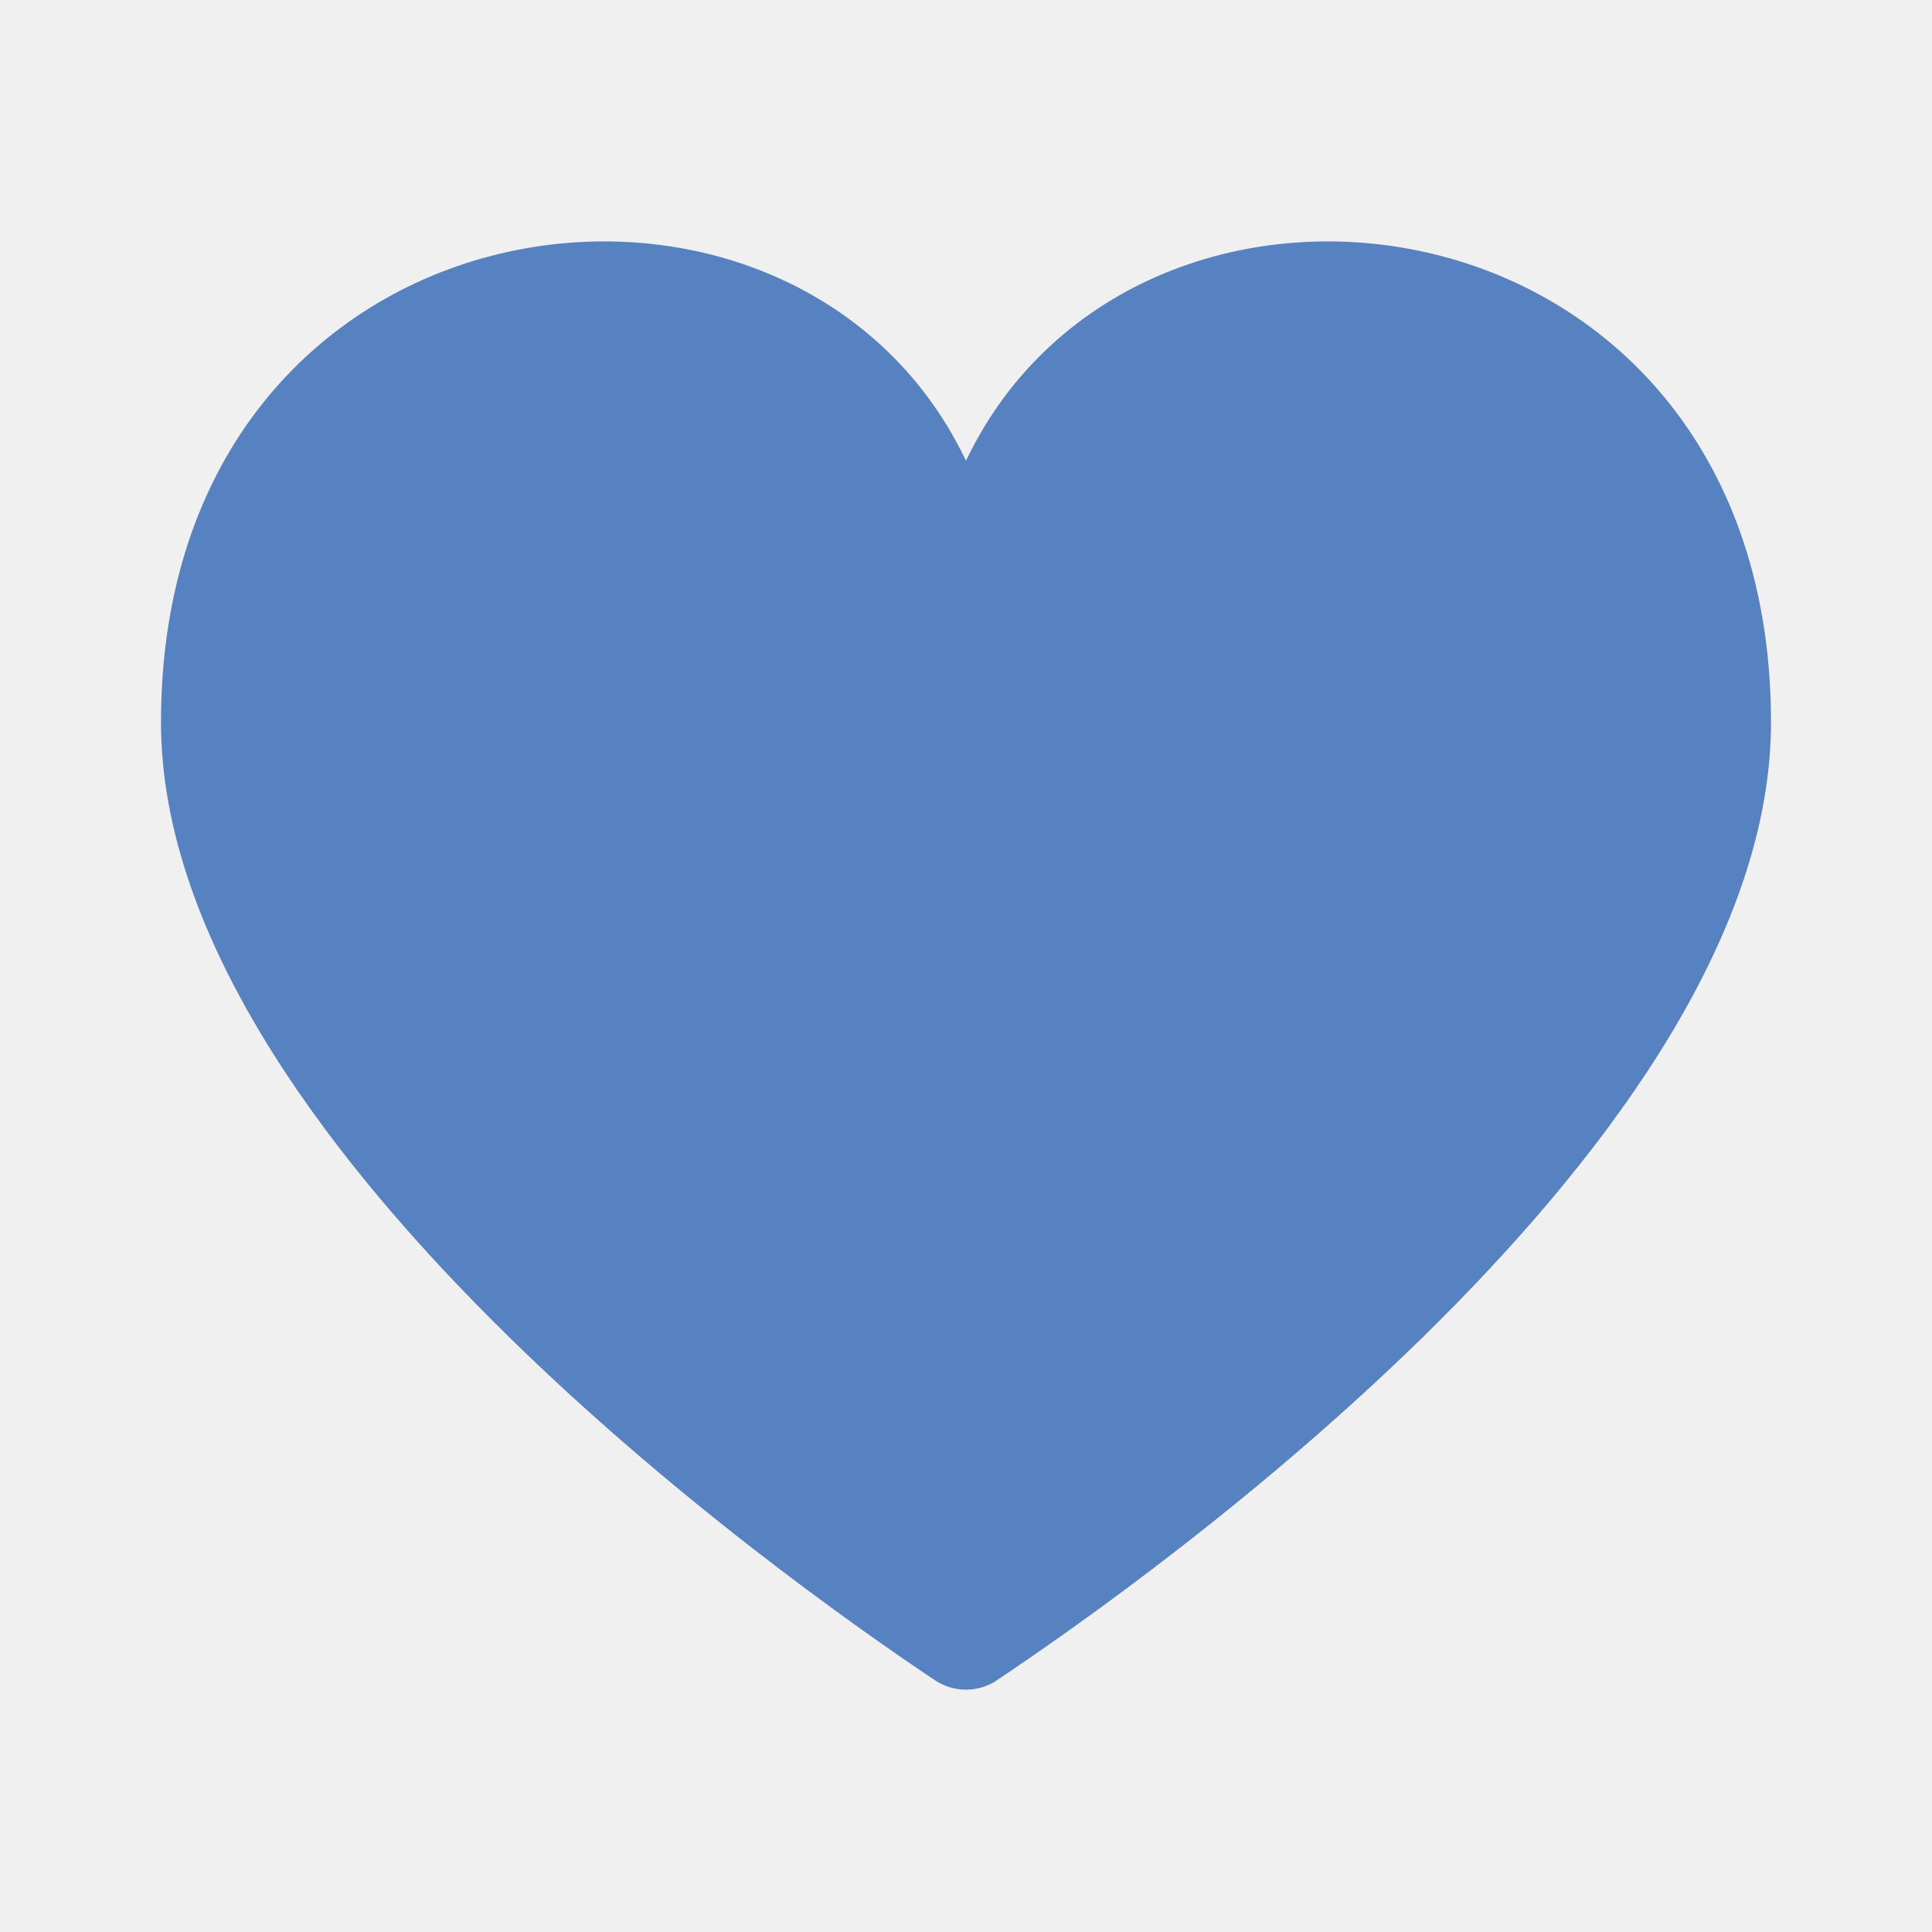
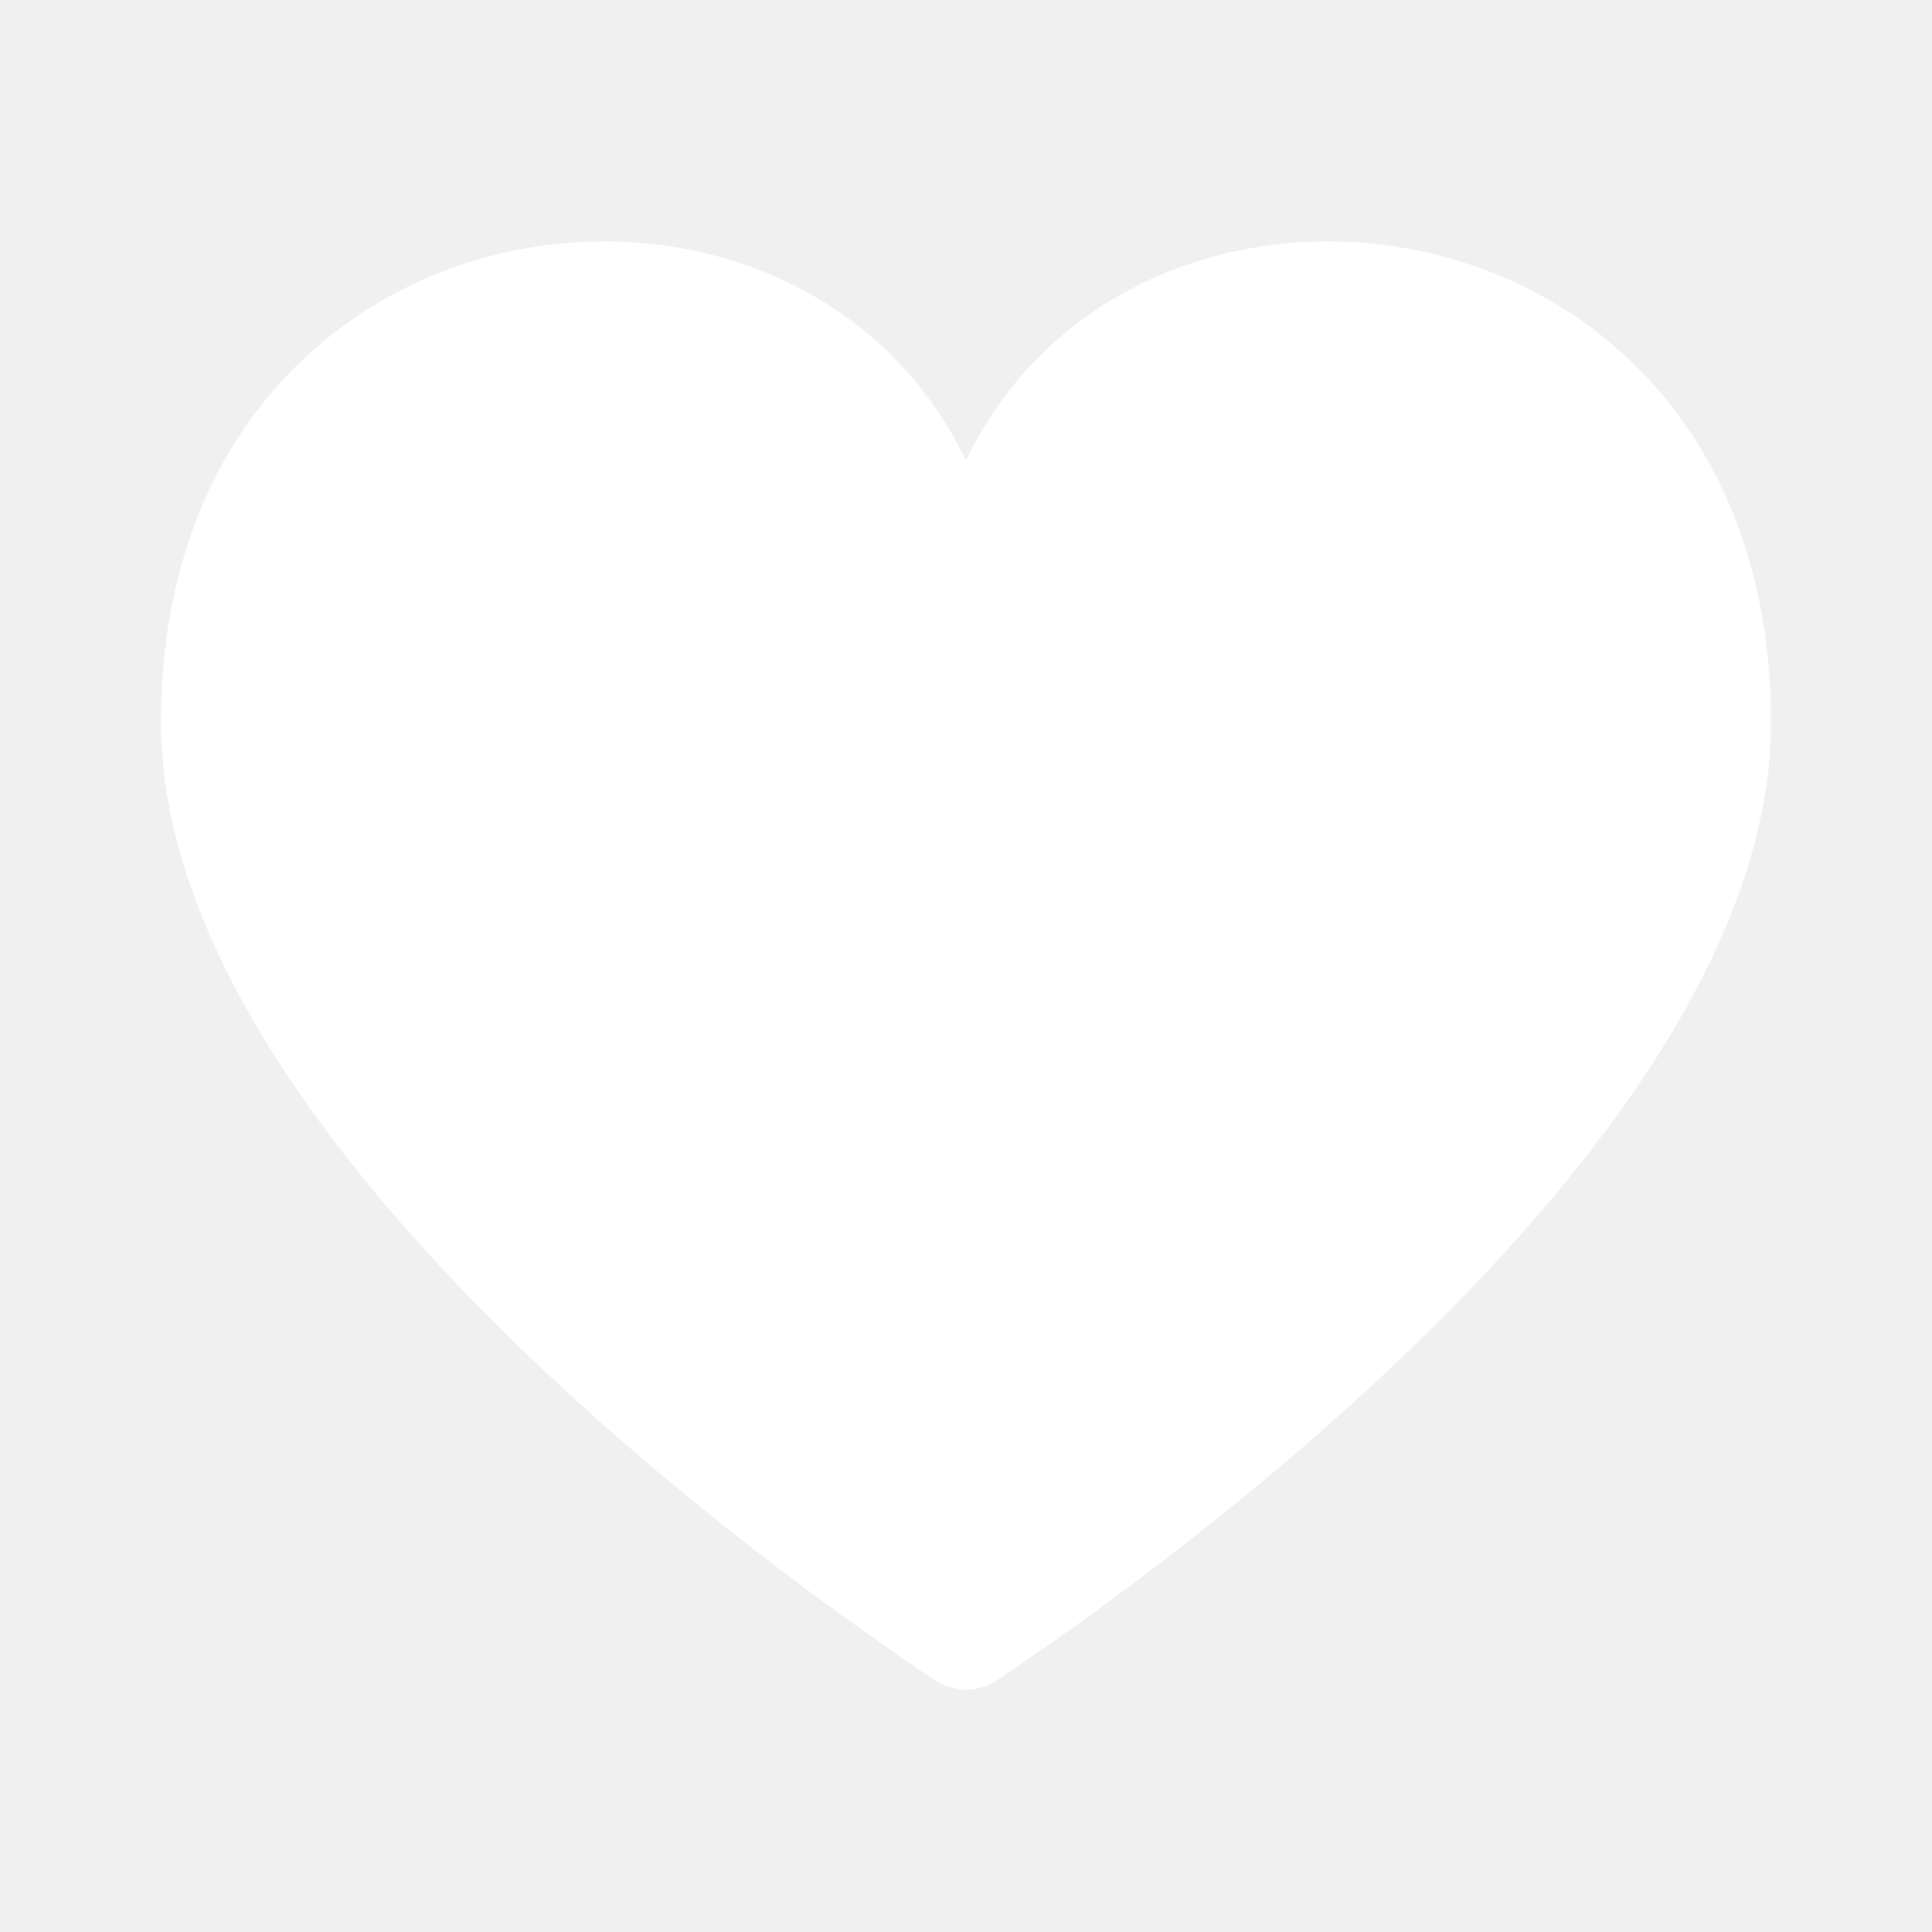
<svg xmlns="http://www.w3.org/2000/svg" width="10px" height="10px" viewBox="0 0 24 24" fill="none">
  <g id="SVGRepo_bgCarrier" stroke-width="0" />
  <g id="SVGRepo_tracerCarrier" stroke-linecap="round" stroke-linejoin="round" />
  <g id="SVGRepo_iconCarrier">
-     <path d="M12.39 20.87a.696.696 0 0 1-.78 0C9.764 19.637 2 14.15 2 8.973c0-6.68 7.85-7.75 10-3.25 2.15-4.5 10-3.43 10 3.25 0 5.178-7.764 10.664-9.61 11.895z" fill="#5782c2" />
+     <path d="M12.39 20.87a.696.696 0 0 1-.78 0C9.764 19.637 2 14.15 2 8.973c0-6.68 7.85-7.75 10-3.25 2.15-4.5 10-3.43 10 3.25 0 5.178-7.764 10.664-9.61 11.895z" fill="#ffffff" />
  </g>
</svg>
